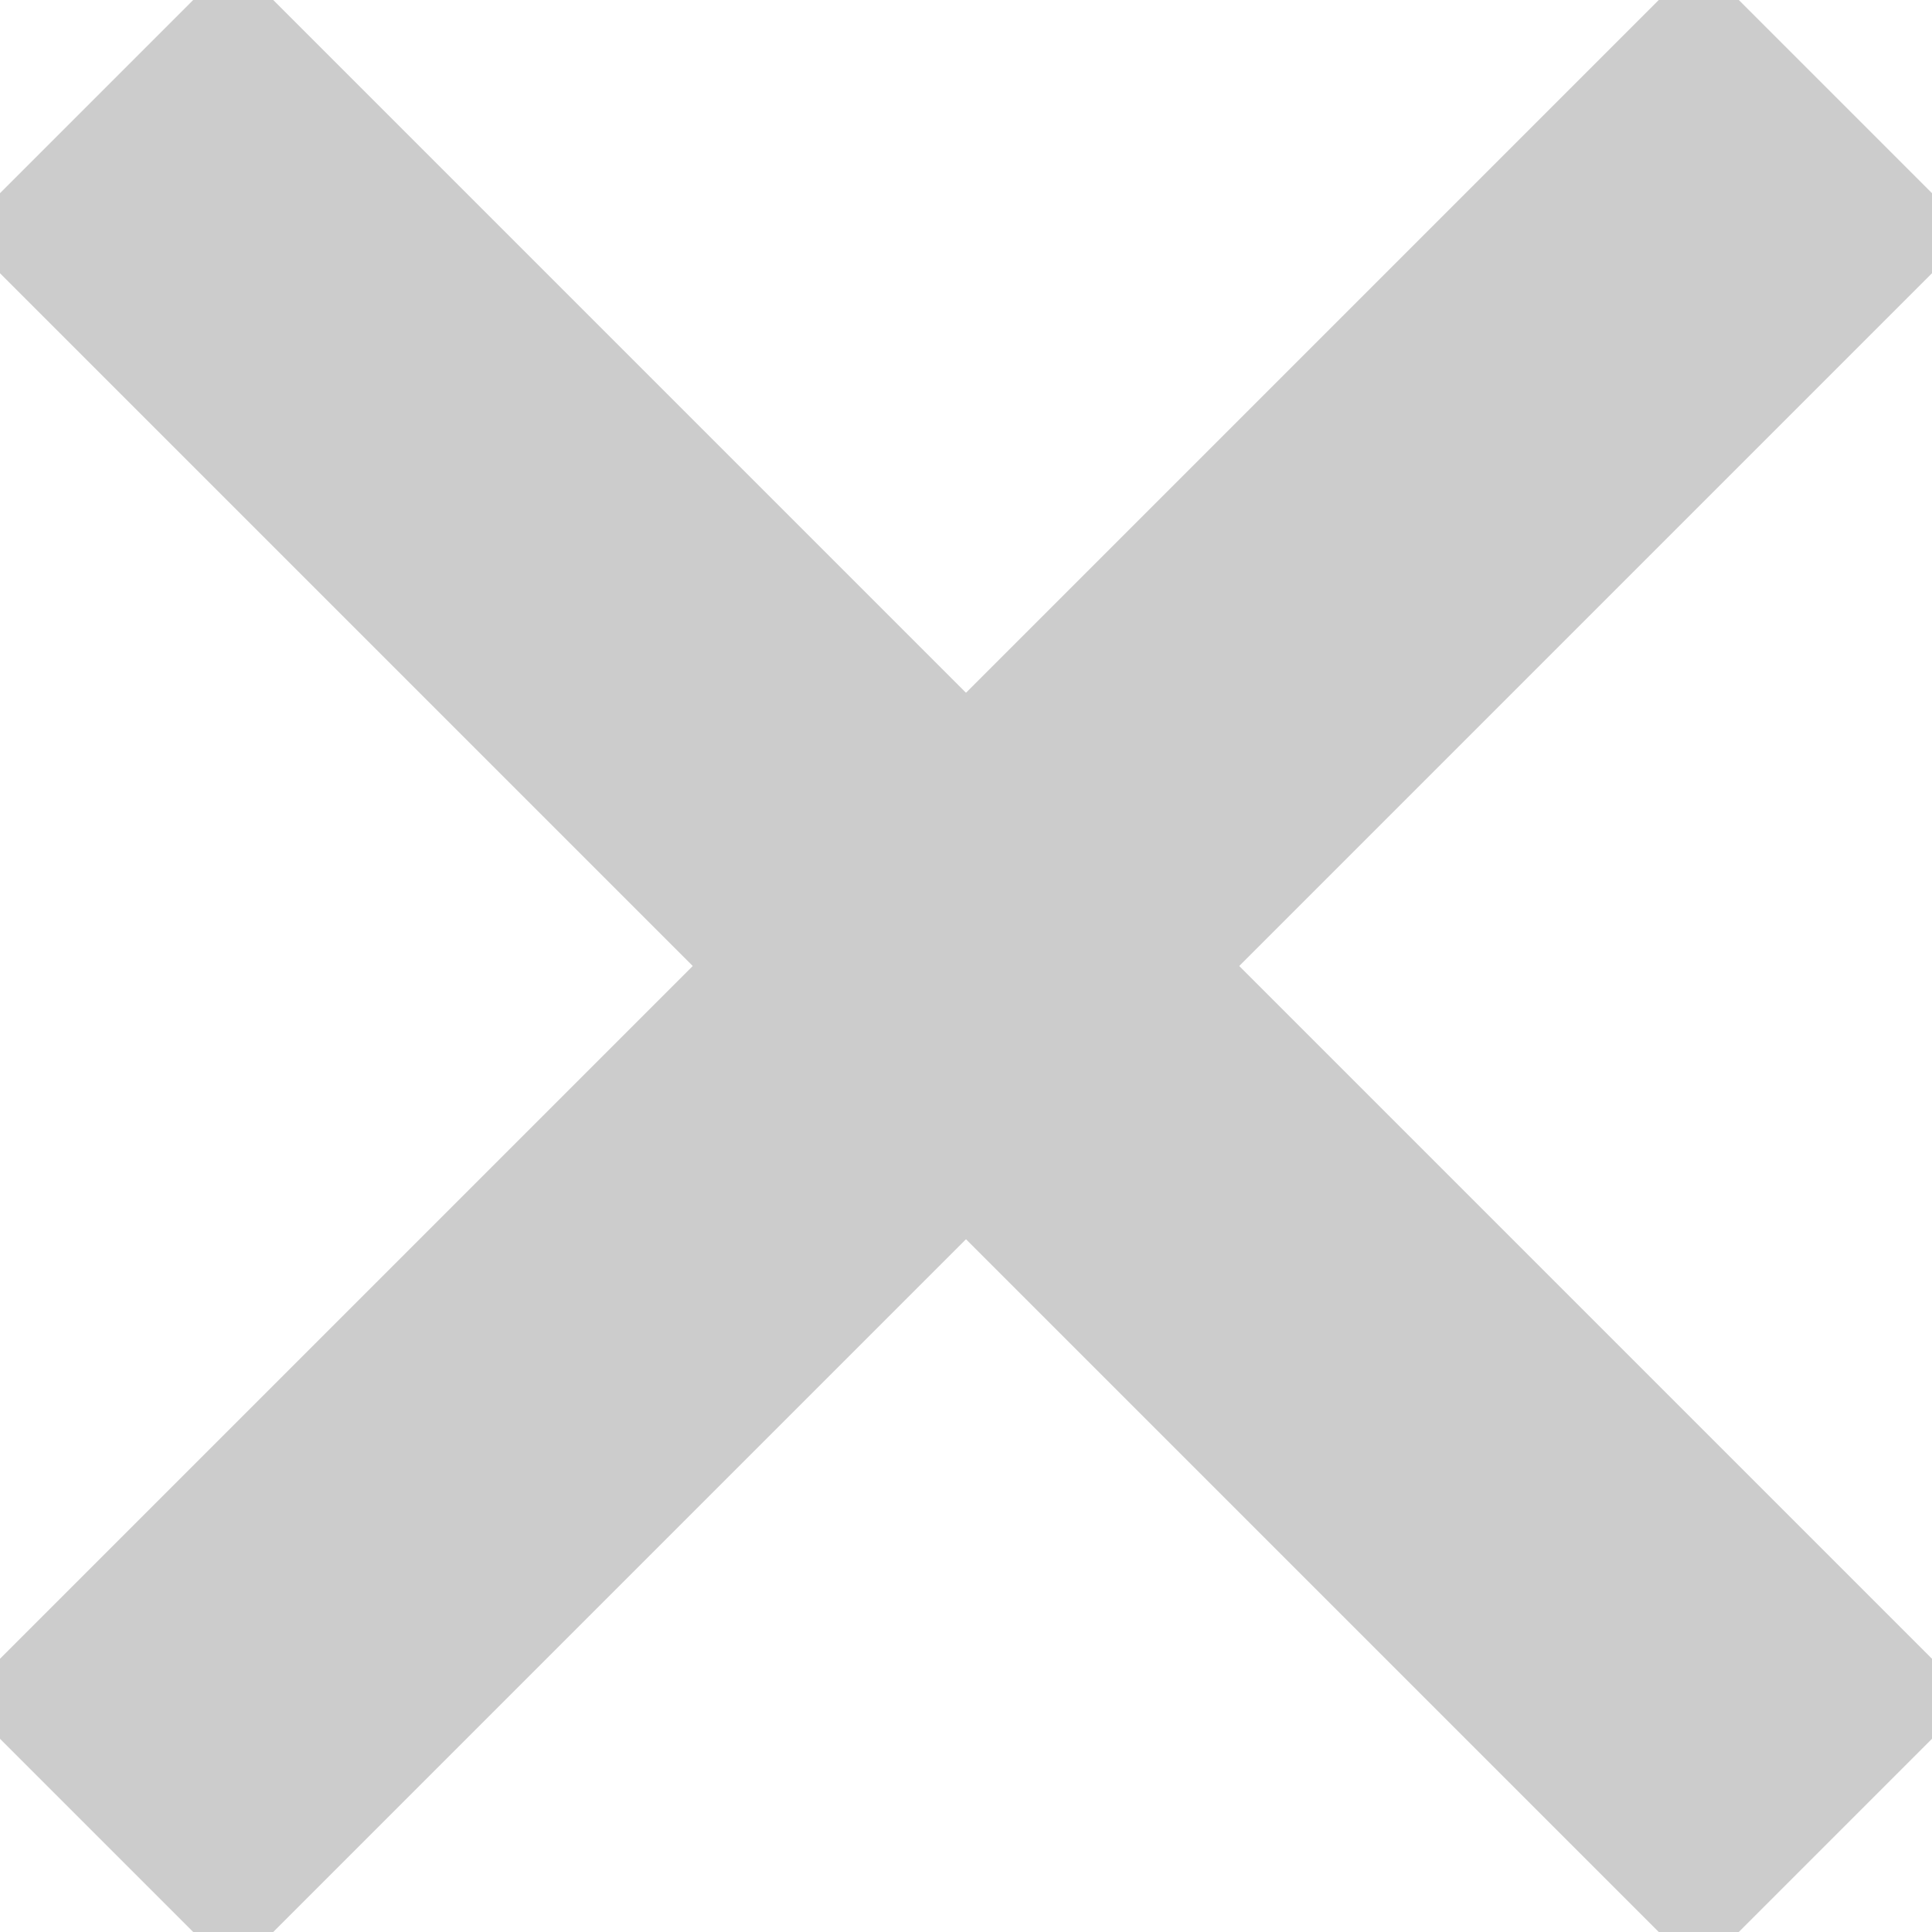
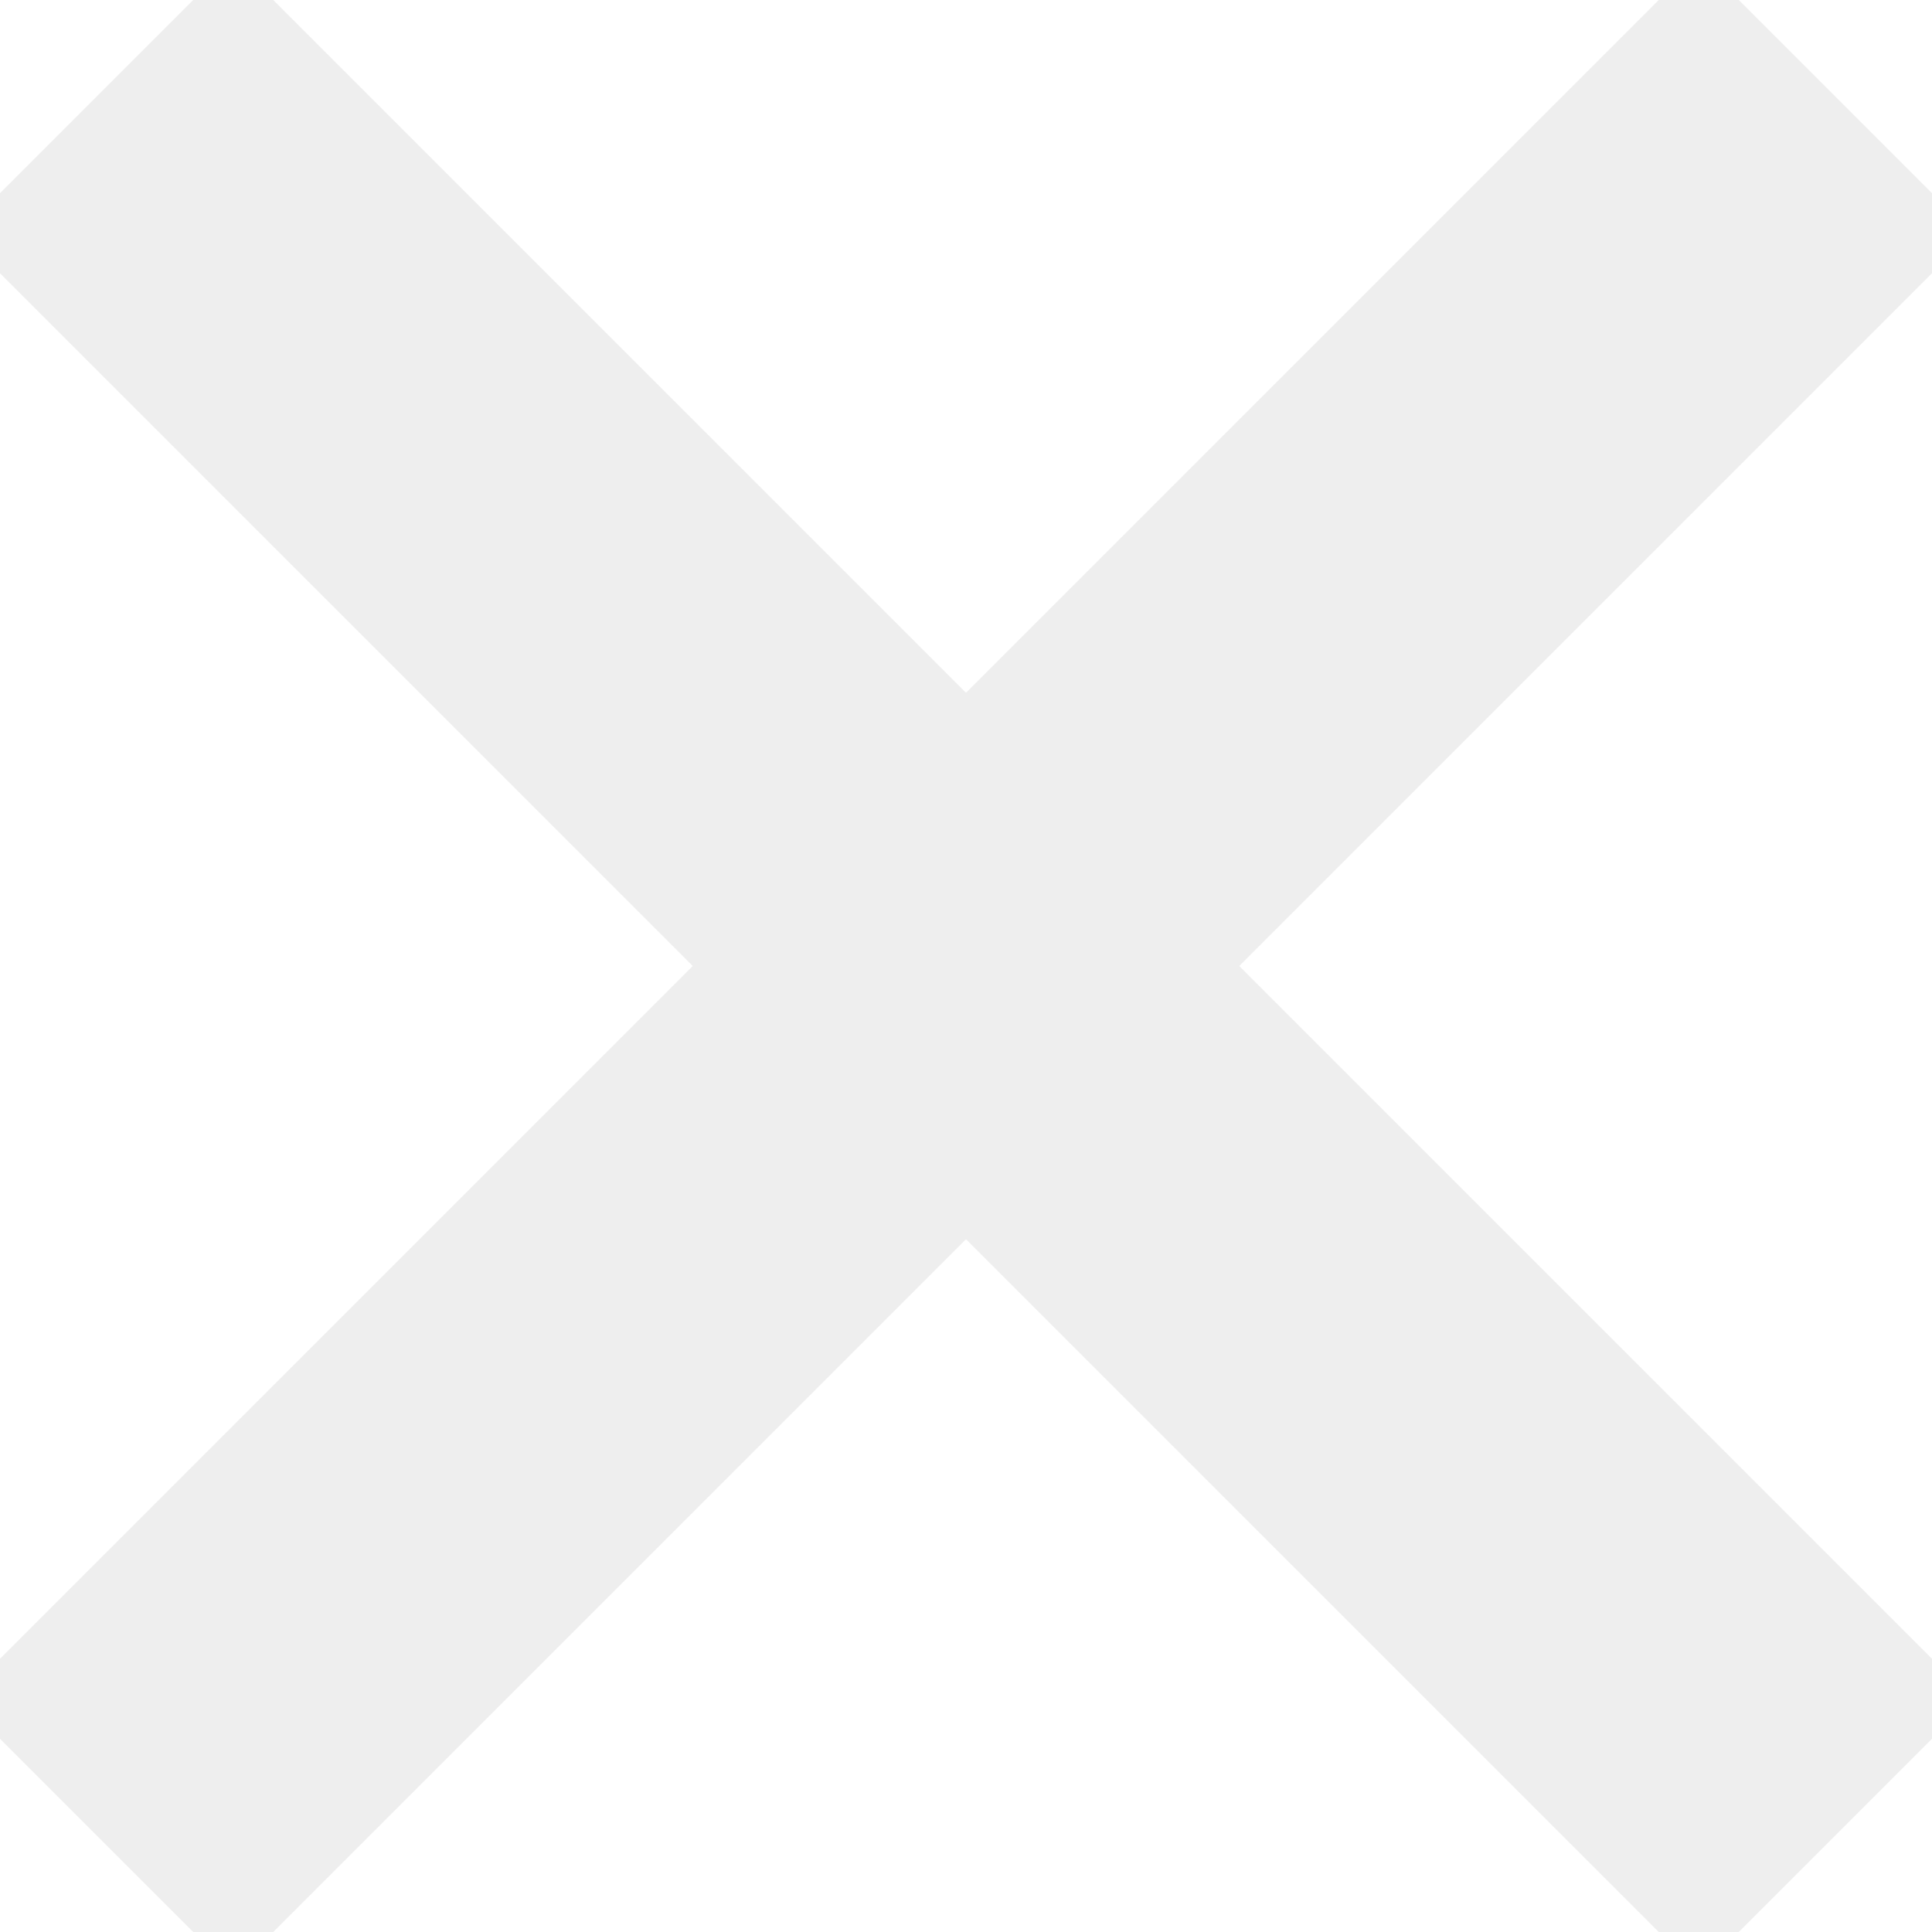
<svg xmlns="http://www.w3.org/2000/svg" version="1.1" viewBox="0 0 100 100">
-   <line fill="none" stroke="#ccc" stroke-width="20" x1="5" y1="5" x2="95" y2="95" />
-   <line fill="none" stroke="#ccc" stroke-width="20" x1="95" y1="5" x2="5" y2="95" />
+   <line fill="none" stroke="#eee" stroke-width="20" x1="5" y1="5" x2="95" y2="95" />
+   <line fill="none" stroke="#eee" stroke-width="20" x1="95" y1="5" x2="5" y2="95" />
</svg>
